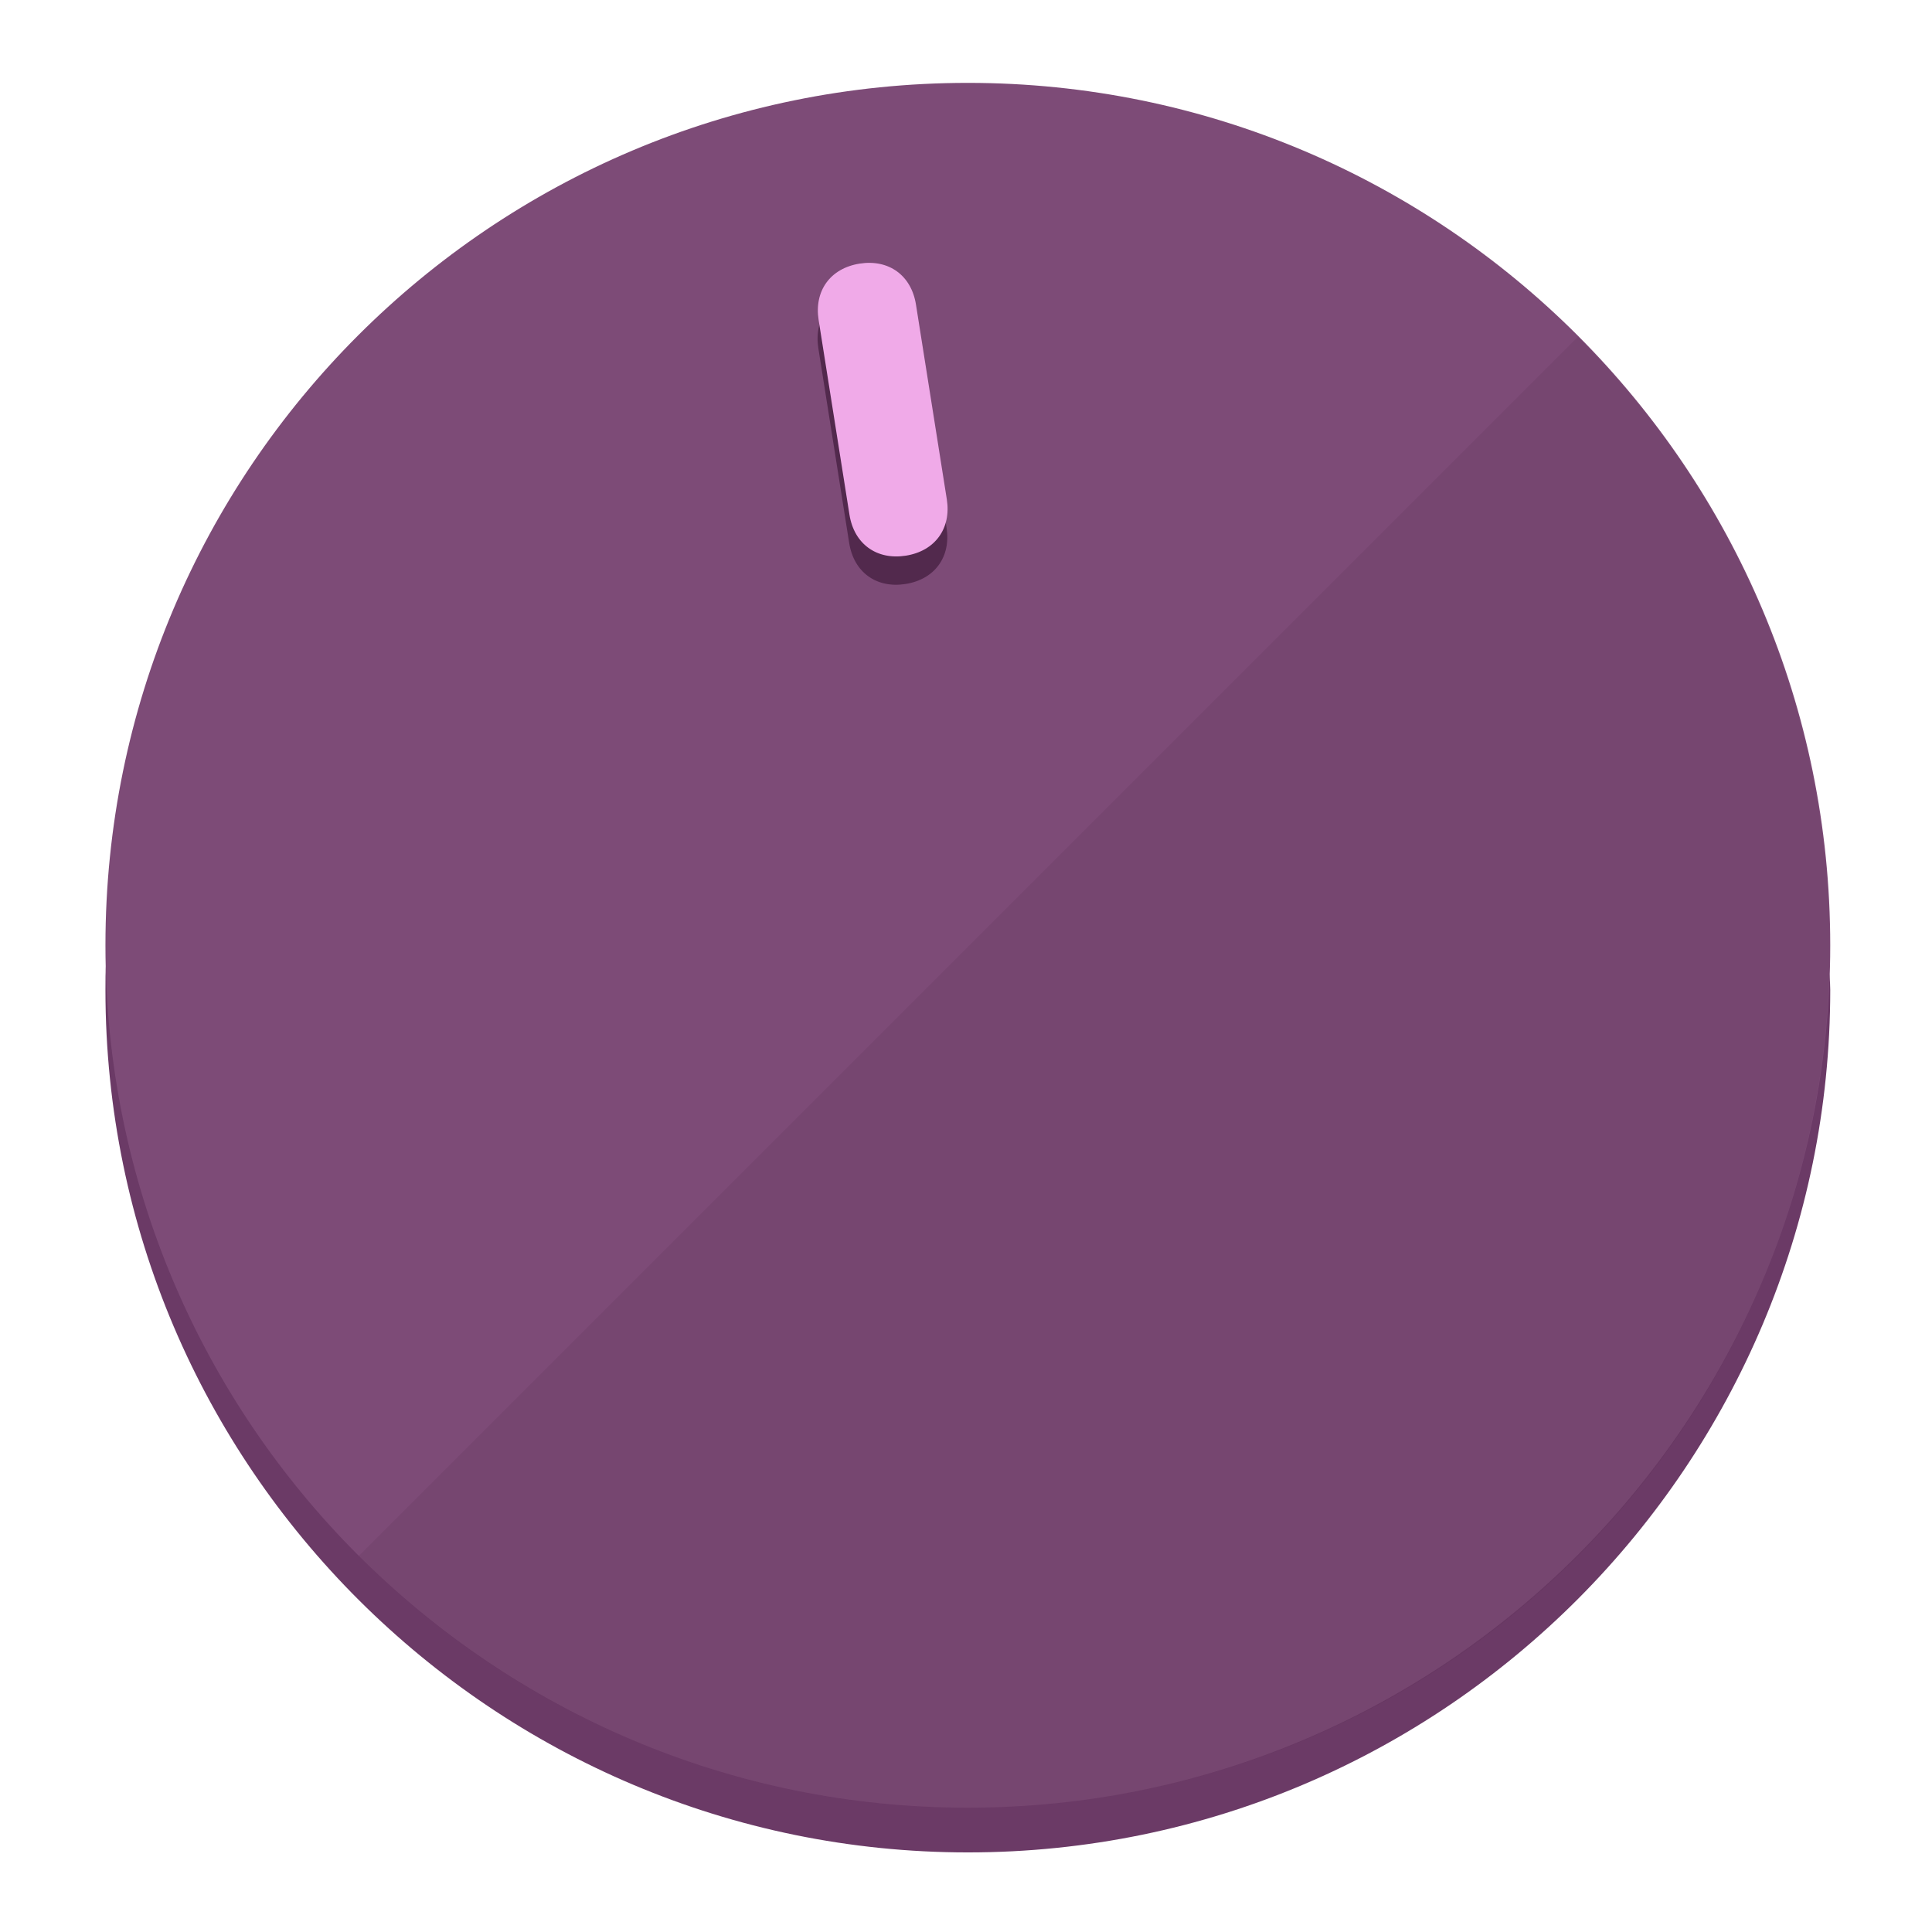
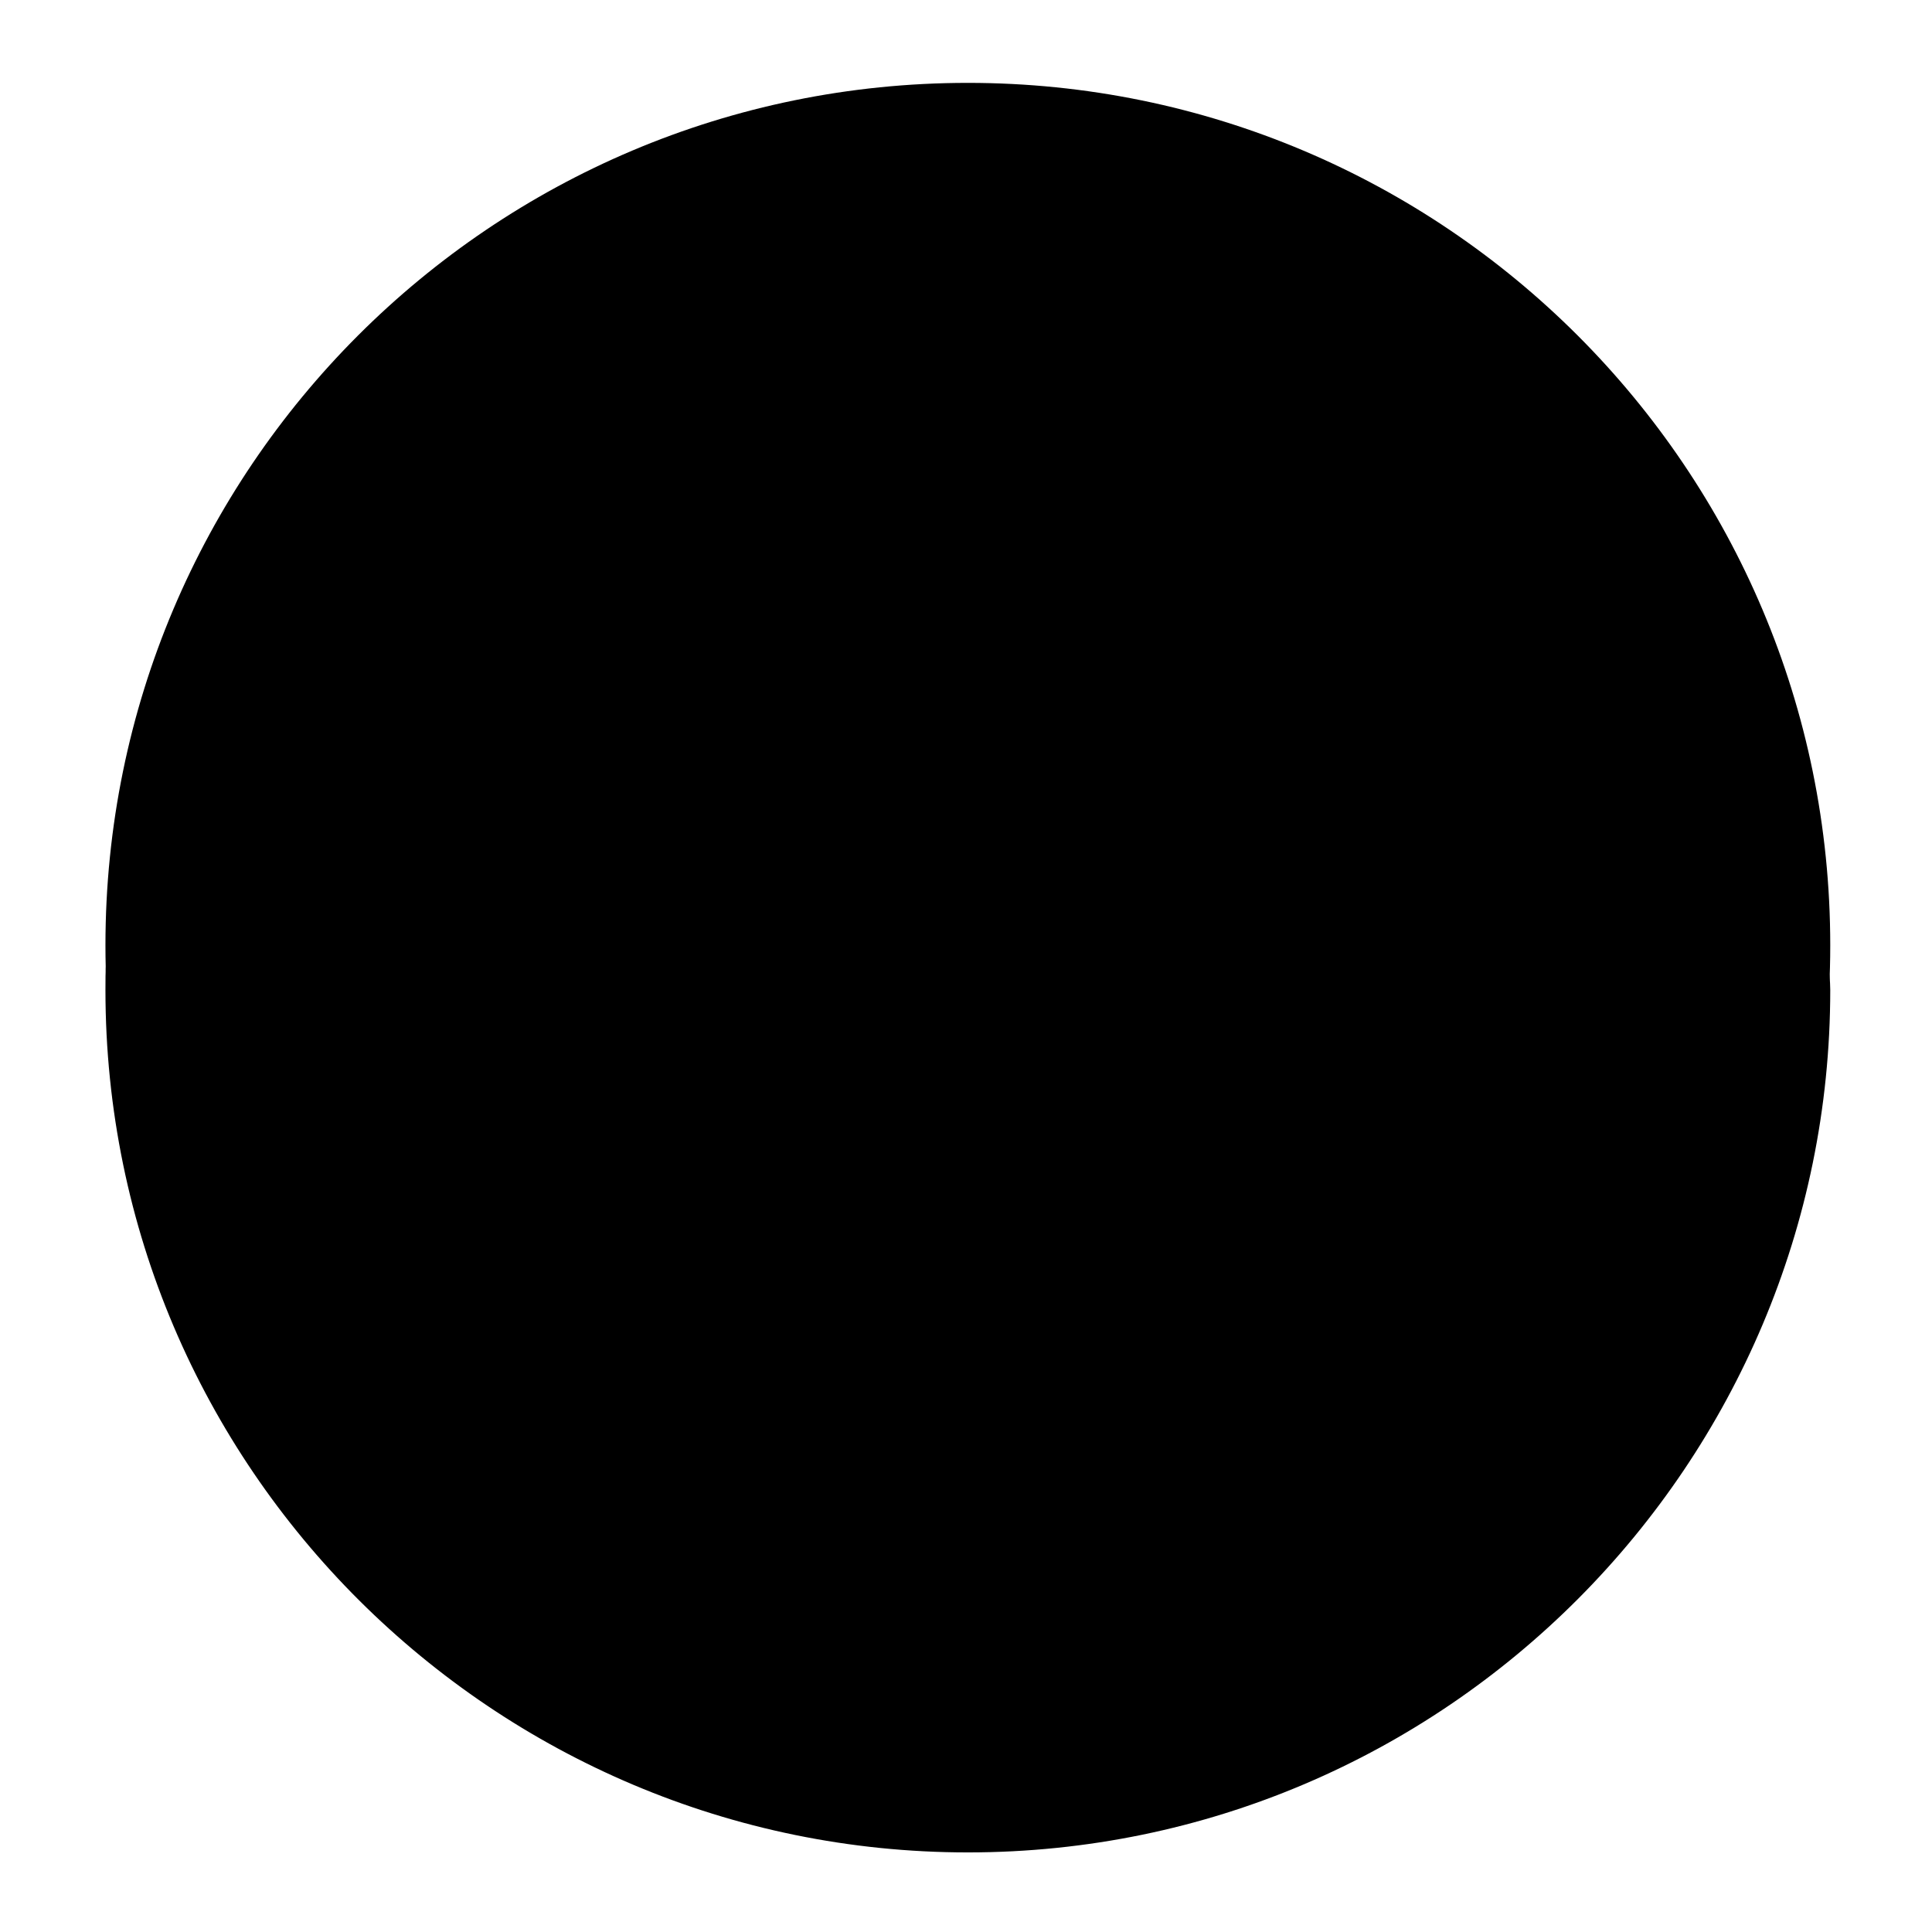
<svg xmlns="http://www.w3.org/2000/svg" height="120px" width="120px" version="1.1" id="Layer_1" viewBox="0 0 496.8 496.8" xml:space="preserve">
  <defs id="defs23" />
  <g id="g3158">
-     <path style="display:inline;fill:#6B3A66;fill-opacity:1;stroke-width:1.584" d="m 248.875,445.92 c 116.582,0 212.89,-91.238 220.493,-205.286 0,5.069 1.267,8.87 1.267,13.939 0,121.651 -98.842,221.76 -221.76,221.76 -121.651,0 -221.76,-98.842 -221.76,-221.76 0,-5.069 0,-8.87 1.267,-13.939 7.603,114.048 103.91,205.286 220.493,205.286 z" id="path8" />
-     <circle style="display:inline;fill:#7D4B77;fill-opacity:1;stroke-width:1.584" cx="248.875" cy="243.071" r="221.76" id="circle12" />
-     <path style="display:inline;fill:#52294D;fill-opacity:0.154;stroke-width:1.587" d="m 405.744,86.606 c 86.308,86.308 86.308,227.193 0,313.5 -86.308,86.308 -227.193,86.308 -313.5,0" id="path14" />
+     <path style="display:inline;fill:#;fill-opacity:1;stroke-width:1.584" d="m 248.875,445.92 c 116.582,0 212.89,-91.238 220.493,-205.286 0,5.069 1.267,8.87 1.267,13.939 0,121.651 -98.842,221.76 -221.76,221.76 -121.651,0 -221.76,-98.842 -221.76,-221.76 0,-5.069 0,-8.87 1.267,-13.939 7.603,114.048 103.91,205.286 220.493,205.286 z" id="path8" />
+     <circle style="display:inline;fill:#;fill-opacity:1;stroke-width:1.584" cx="248.875" cy="243.071" r="221.76" id="circle12" />
+     <path style="display:inline;fill:#;fill-opacity:0.154;stroke-width:1.587" d="m 405.744,86.606 c 86.308,86.308 86.308,227.193 0,313.5 -86.308,86.308 -227.193,86.308 -313.5,0" id="path14" />
  </g>
  <g id="g3198">
    <circle style="display:none;fill:#000000;fill-opacity:0;stroke-width:1.584" cx="207.304" cy="279.452" r="221.76" id="circle12-3" transform="rotate(-9)" />
-     <path style="display:inline;fill:#52294D;fill-opacity:1;stroke-width:1.584" d="m 243.395,135.669 c 1.189,7.51 -3.024,13.309 -10.534,14.498 v 0 c -7.51,1.189 -13.309,-3.024 -14.498,-10.534 l -7.929,-50.064 c -1.189,-7.51 3.024,-13.309 10.534,-14.498 v 0 c 7.51,-1.189 13.309,3.024 14.498,10.534 z" id="path3789" />
-     <path style="display:inline;fill:#F0AAE8;stroke-width:1.584" d="m 243.465,128.388 c 1.189,7.51 -3.024,13.309 -10.534,14.498 v 0 c -7.51,1.189 -13.309,-3.024 -14.498,-10.534 l -7.929,-50.064 c -1.189,-7.51 3.024,-13.309 10.534,-14.498 v 0 c 7.51,-1.189 13.309,3.024 14.498,10.534 z" id="path915" />
+     <path style="display:inline;fill:#;fill-opacity:1;stroke-width:1.584" d="m 243.395,135.669 c 1.189,7.51 -3.024,13.309 -10.534,14.498 v 0 c -7.51,1.189 -13.309,-3.024 -14.498,-10.534 l -7.929,-50.064 c -1.189,-7.51 3.024,-13.309 10.534,-14.498 v 0 c 7.51,-1.189 13.309,3.024 14.498,10.534 z" id="path3789" />
+     <path style="display:inline;fill:#;stroke-width:1.584" d="m 243.465,128.388 c 1.189,7.51 -3.024,13.309 -10.534,14.498 v 0 c -7.51,1.189 -13.309,-3.024 -14.498,-10.534 l -7.929,-50.064 c -1.189,-7.51 3.024,-13.309 10.534,-14.498 v 0 c 7.51,-1.189 13.309,3.024 14.498,10.534 z" id="path915" />
  </g>
</svg>
